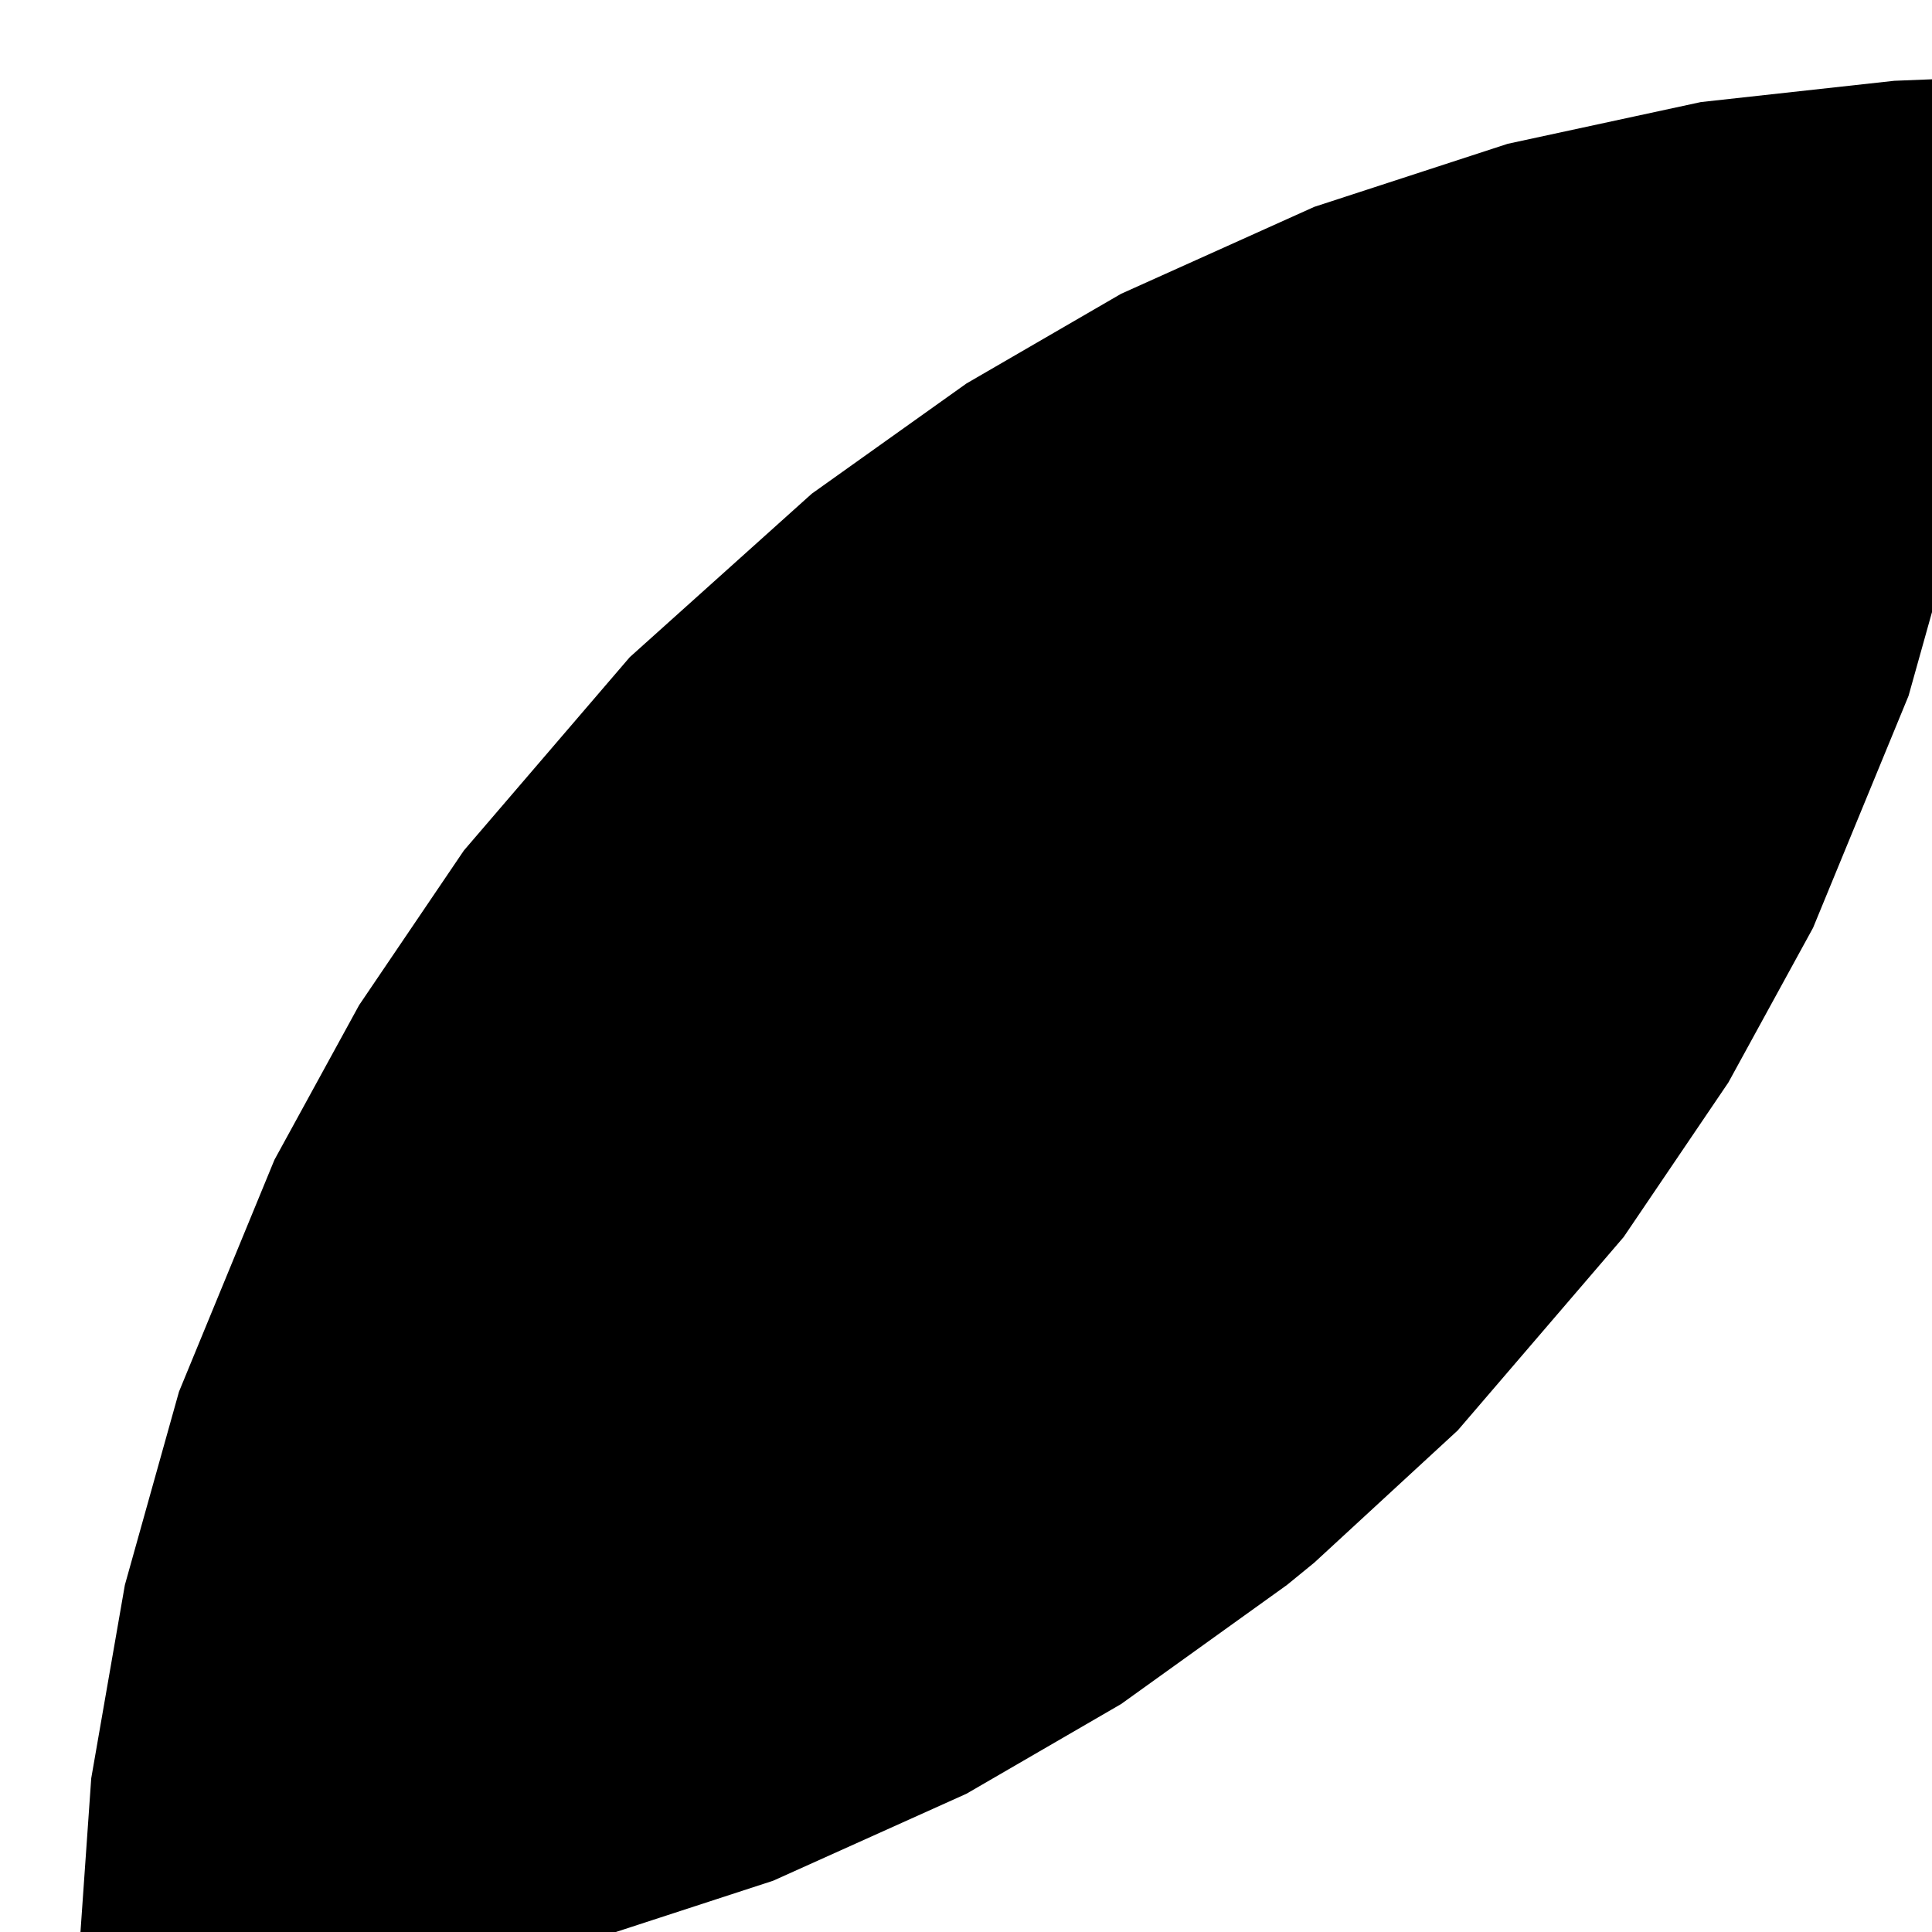
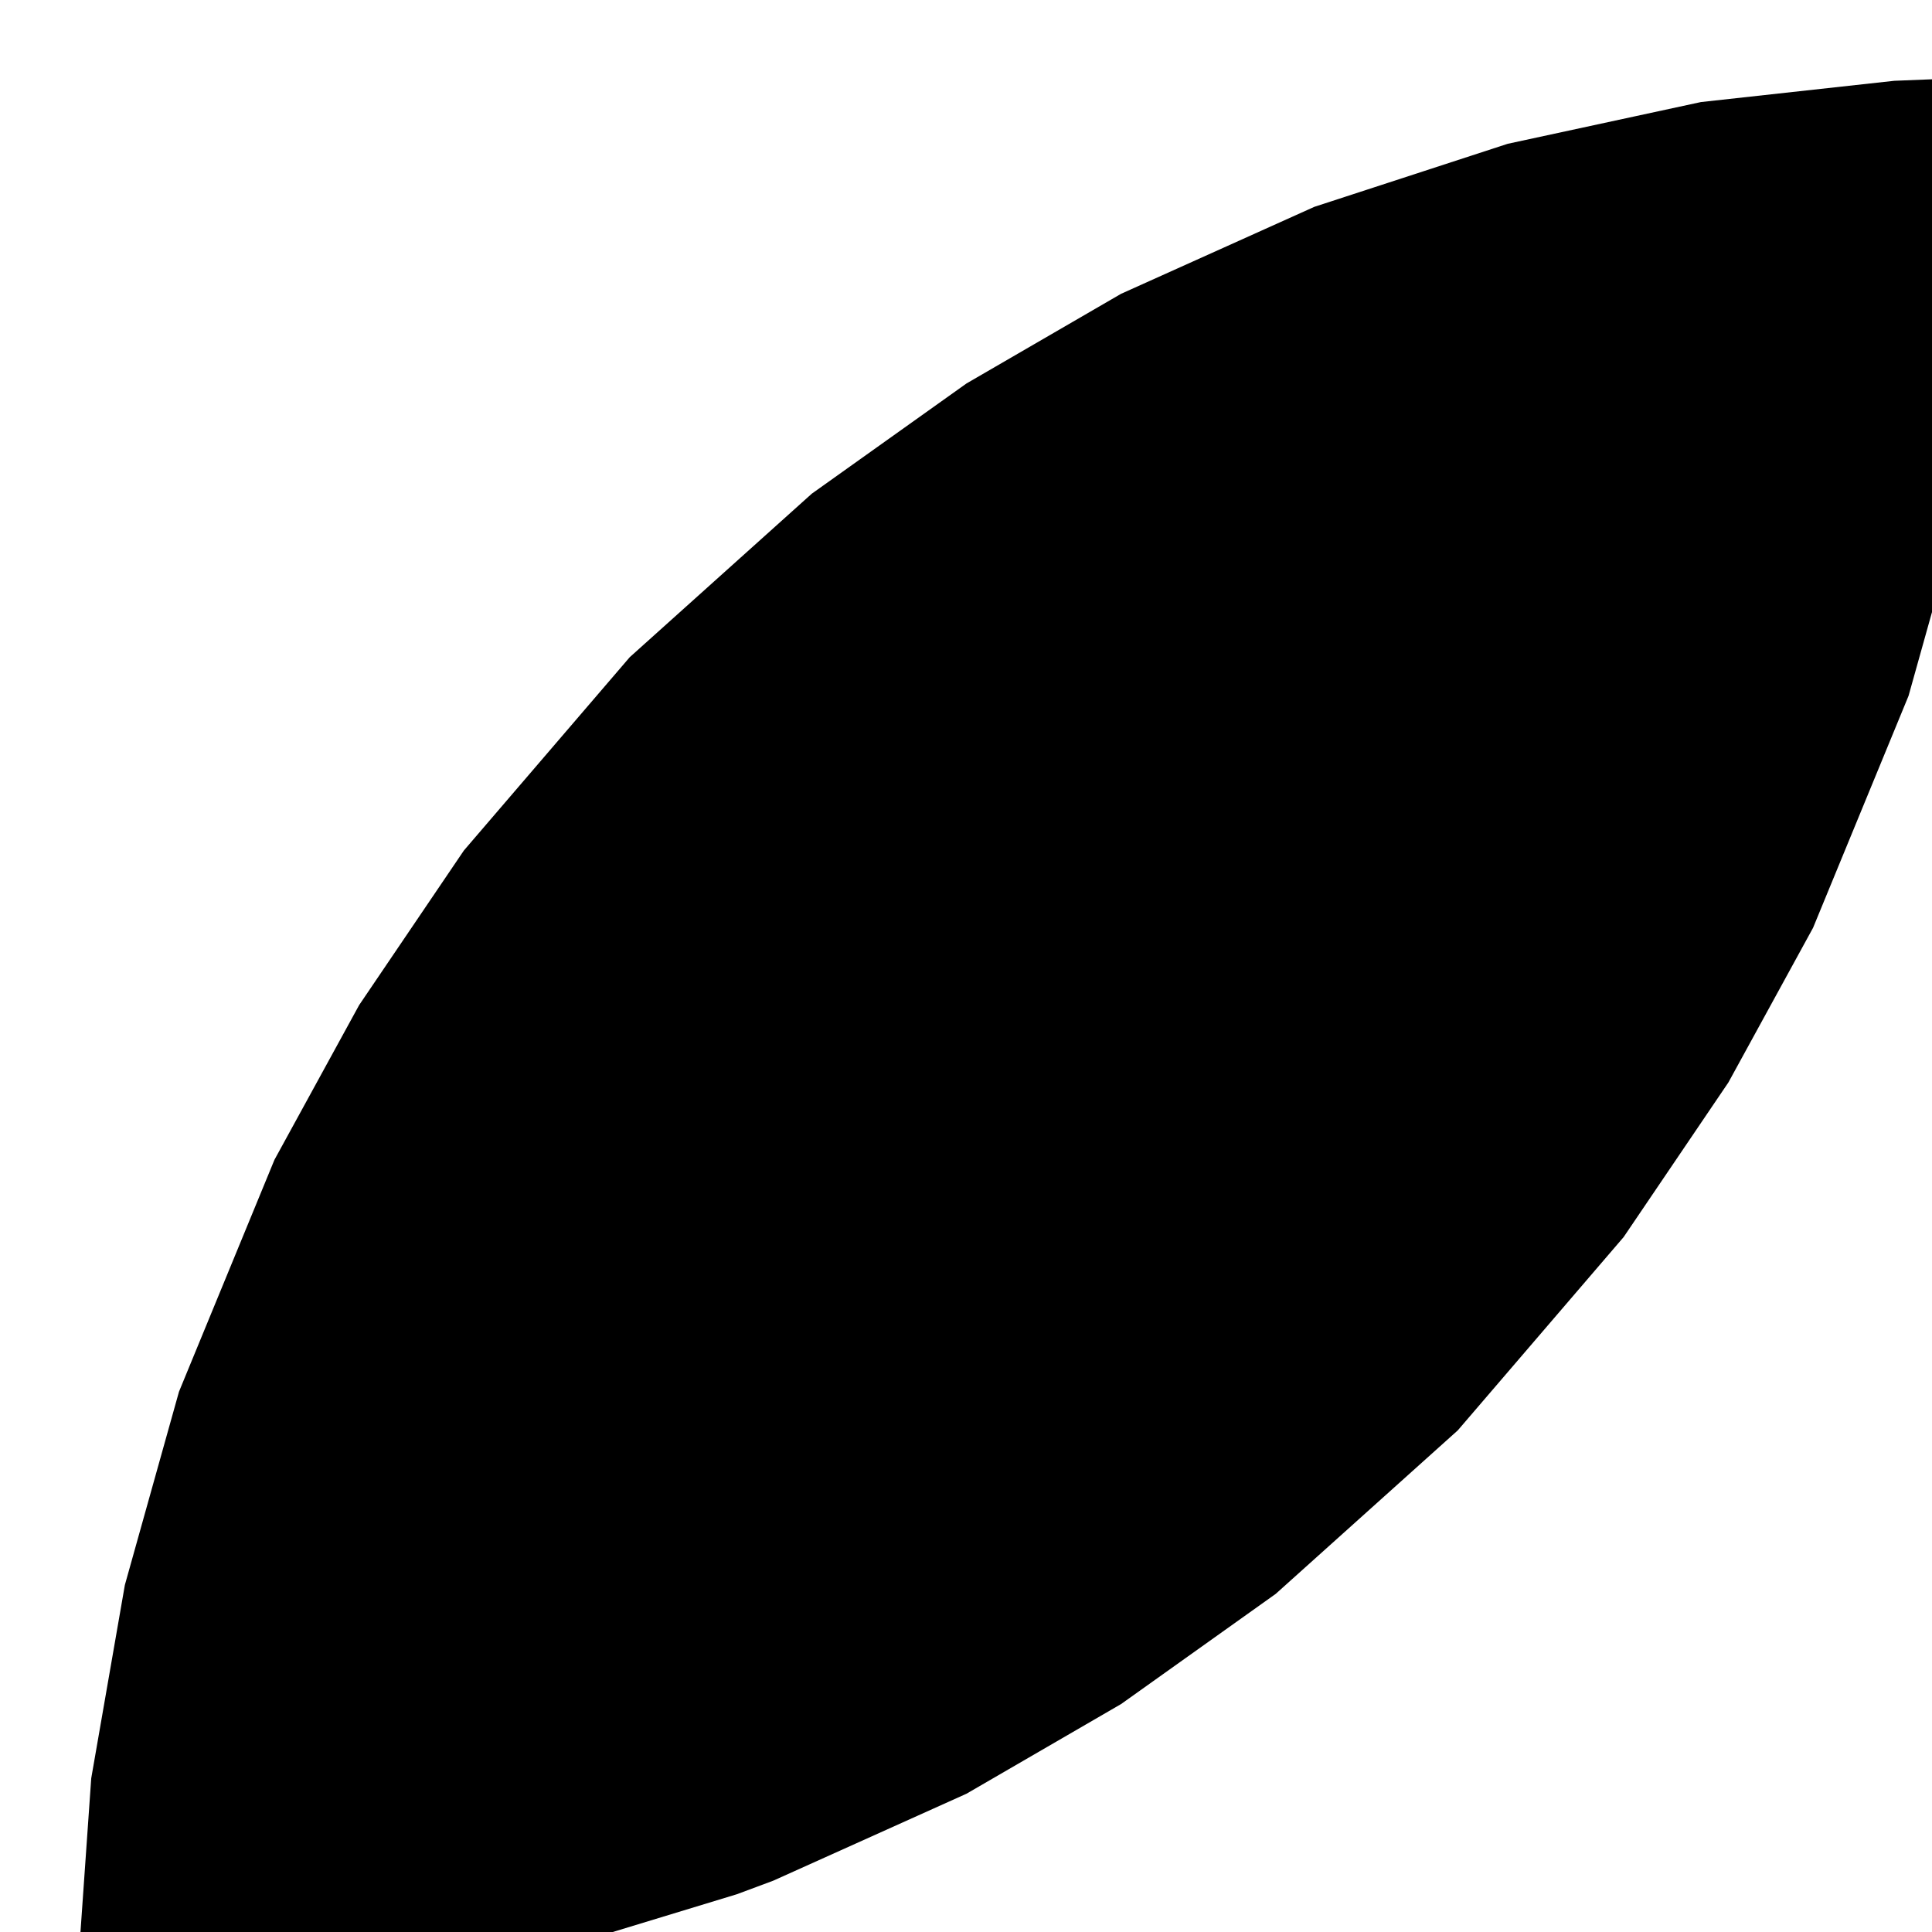
<svg xmlns="http://www.w3.org/2000/svg">
-   <path fill-rule="evenodd" style="fill: rgb(0, 0, 0); stroke: none; stroke-width: none;" d="M2.01,51.00 L3.00,51.99 L5.00,51.91 L10.00,51.36 L15.00,50.28 L20.00,48.65 L25.00,46.40 L29.00,44.08 L33.29,41.00 L34.00,40.42 L37.71,37.00 L42.00,32.00 L44.71,28.00 L46.90,24.00 L49.37,18.00 L50.77,13.00 L51.64,8.00 L51.99,3.00 L51.00,2.01 L49.00,2.09 L44.00,2.64 L39.00,3.72 L34.00,5.35 L29.00,7.60 L25.00,9.92 L21.00,12.77 L16.29,17.00 L12.00,22.00 L9.29,26.00 L7.10,30.00 L4.63,36.00 L3.23,41.00 L2.36,46.00 L2.01,51.00 " />
+   <path fill-rule="evenodd" style="fill: rgb(0, 0, 0); stroke: none; stroke-width: none;" d="M2.01,51.00 L3.00,51.99 L4.00,51.96 L9.00,51.51 L14.00,50.54 L19.06,49.00 L20.00,48.65 L25.00,46.40 L29.00,44.08 L33.00,41.23 L37.71,37.00 L42.00,32.00 L44.71,28.00 L46.90,24.00 L49.37,18.00 L50.77,13.00 L51.64,8.00 L51.99,3.00 L51.00,2.01 L49.00,2.09 L44.00,2.64 L39.00,3.72 L34.00,5.35 L29.00,7.60 L25.00,9.92 L21.00,12.77 L16.29,17.00 L12.00,22.00 L9.29,26.00 L7.10,30.00 L4.63,36.00 L3.23,41.00 L2.36,46.00 L2.01,51.00 " />
</svg>
